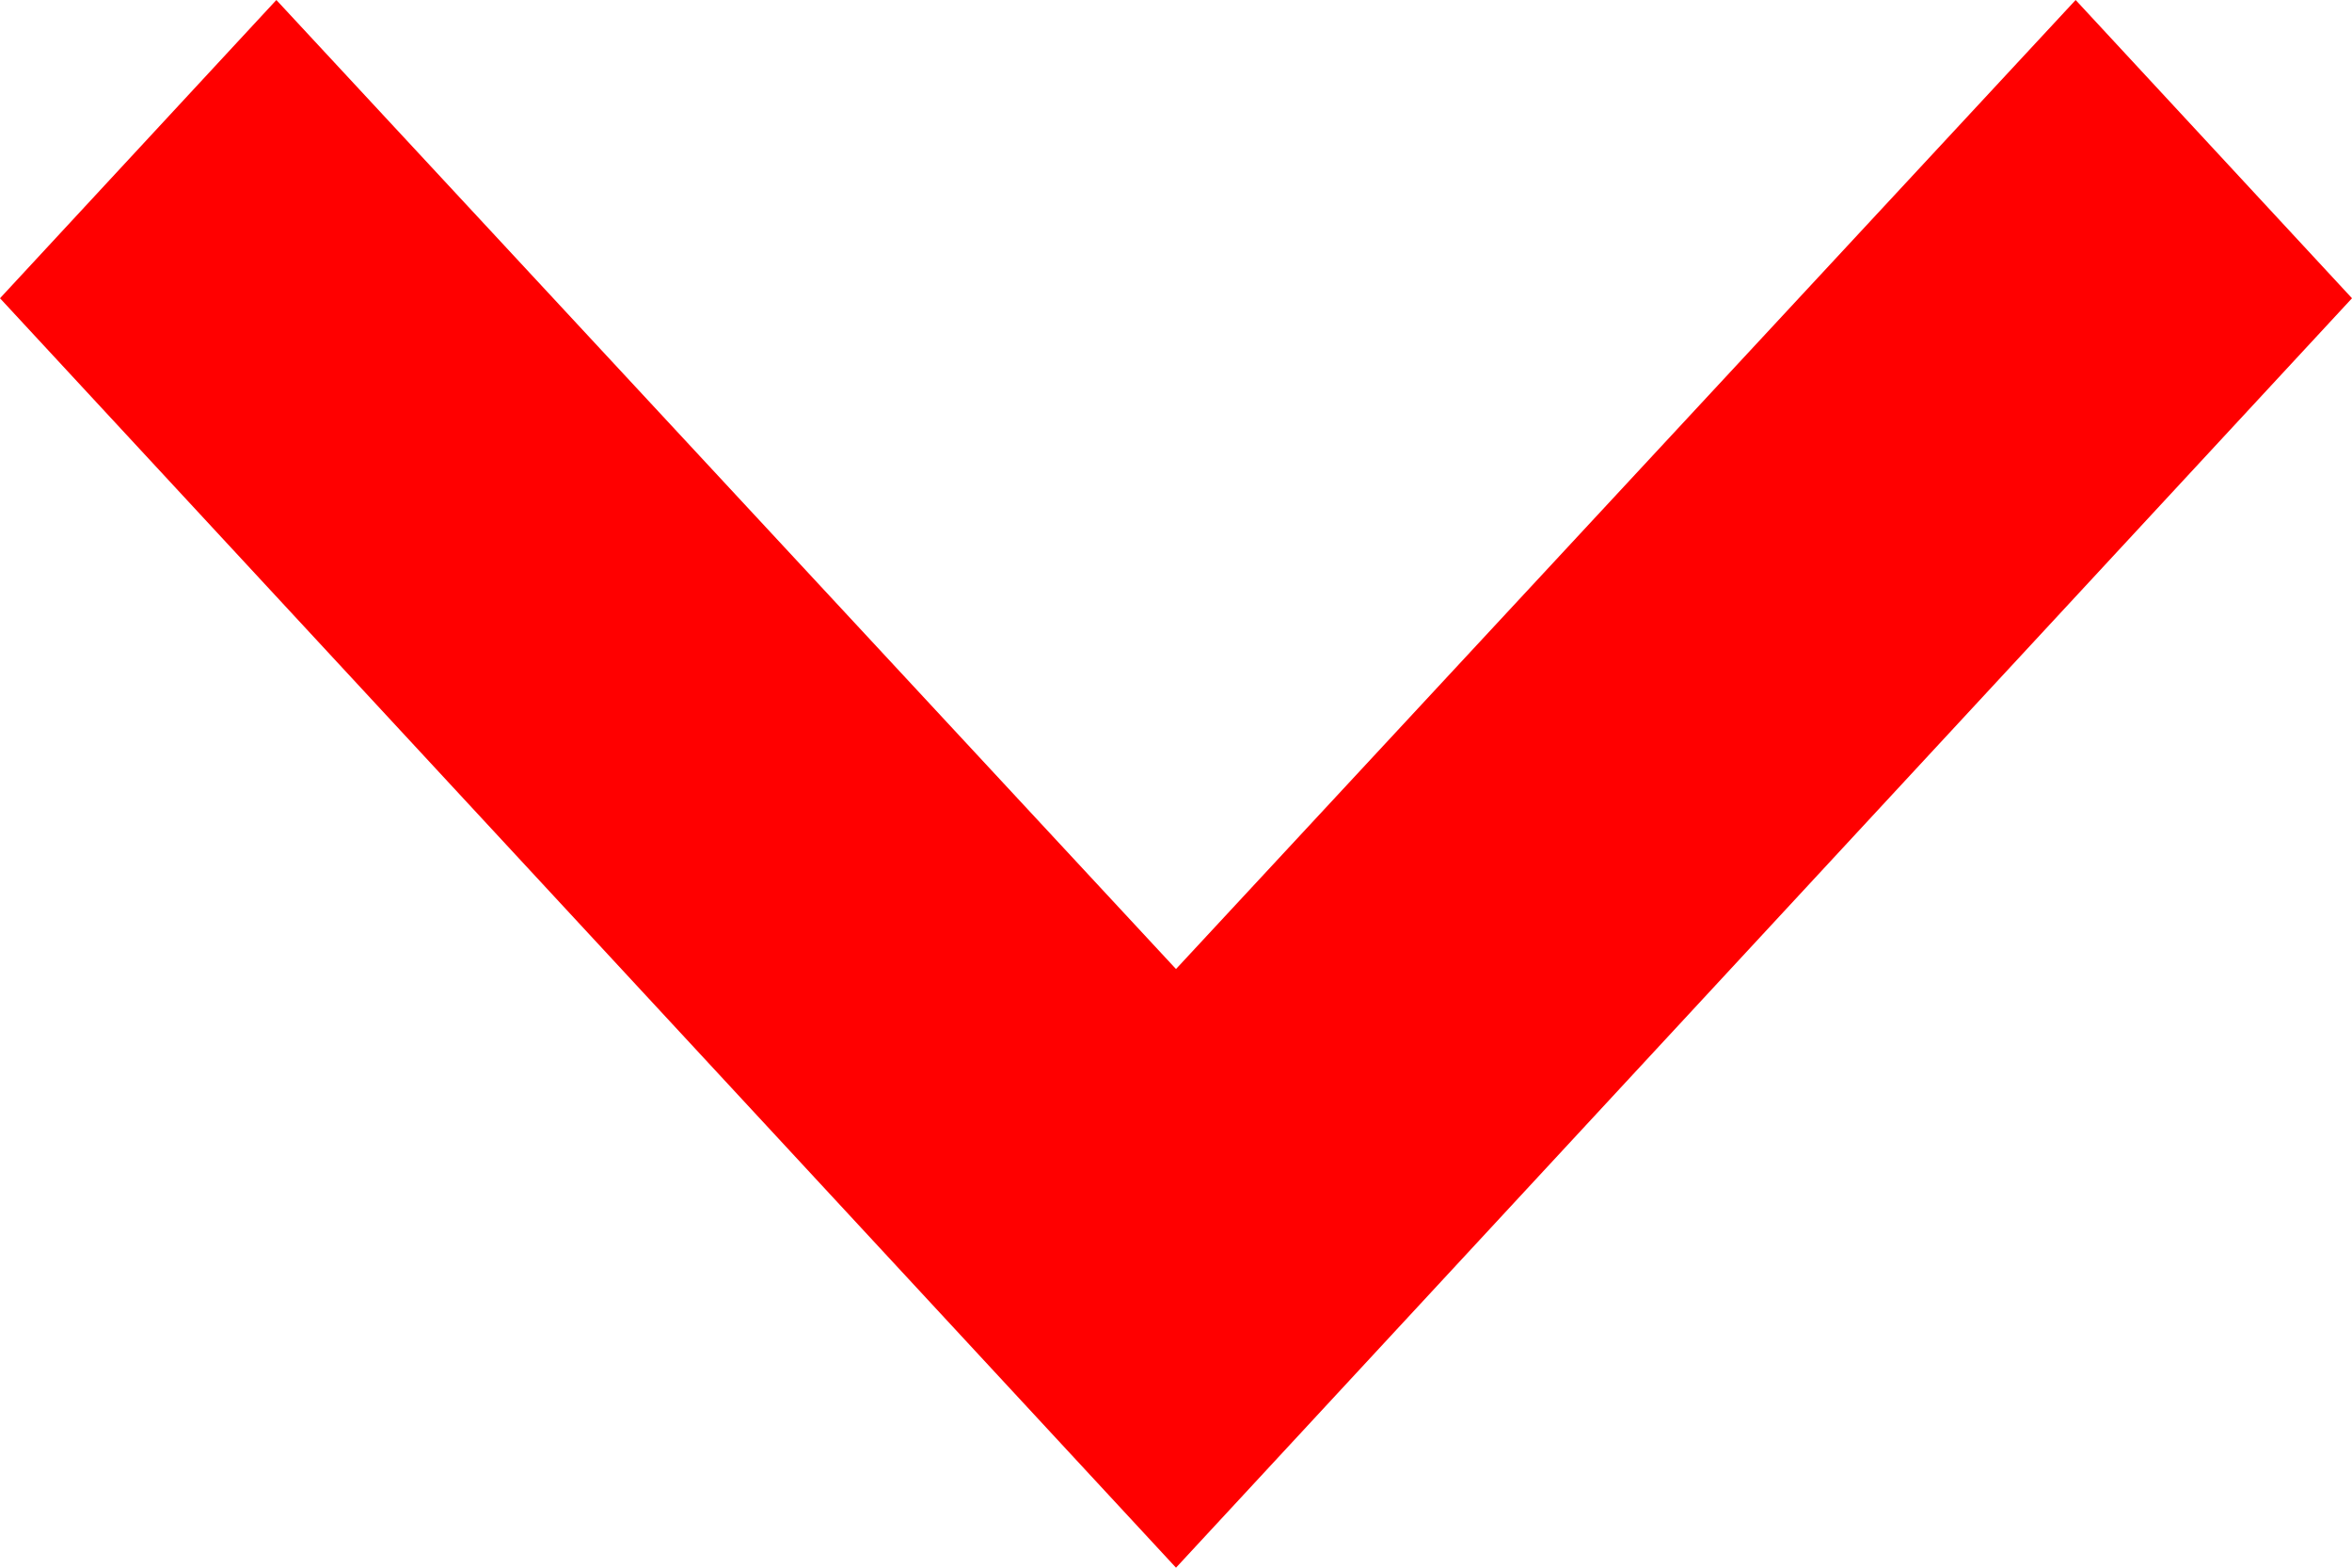
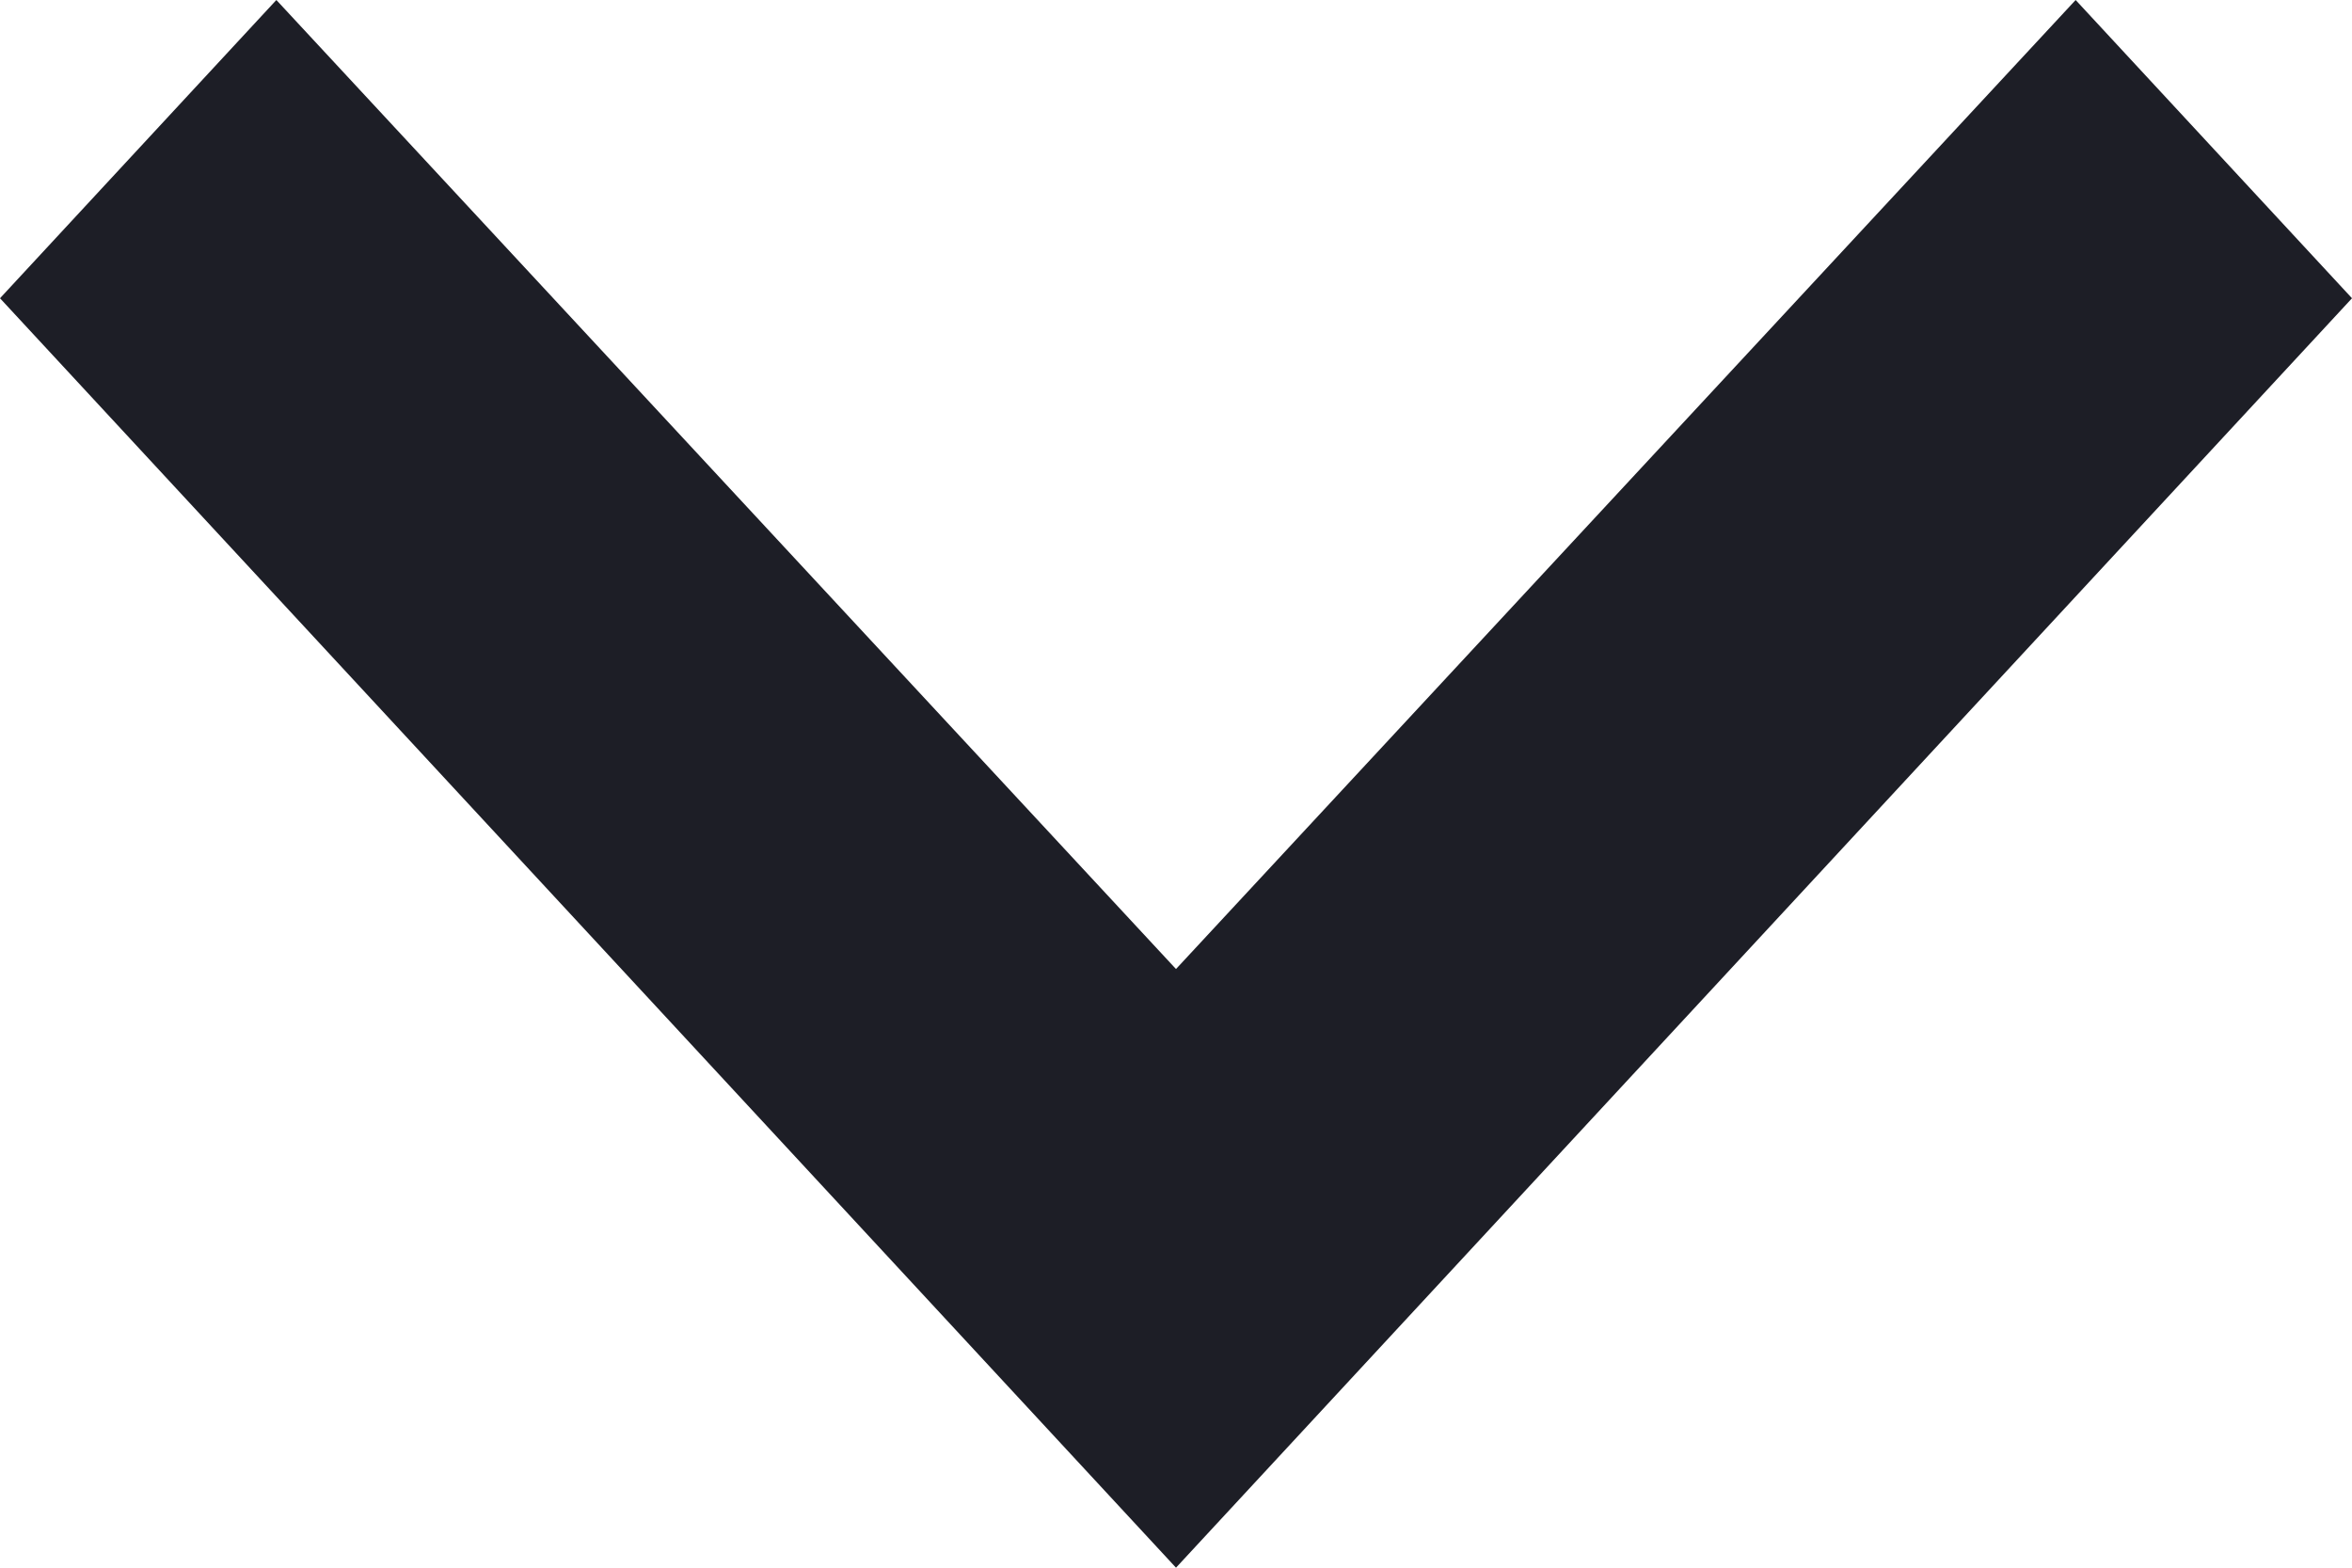
- <svg xmlns="http://www.w3.org/2000/svg" width="12" height="8" viewBox="0 0 12 8" fill="red">
+ <svg xmlns="http://www.w3.org/2000/svg" width="12" height="8" viewBox="0 0 12 8" fill="#1D1E26">
  <path fill-rule="evenodd" clip-rule="evenodd" d="M10.59 0L6 4.945L1.41 0L0 1.522L6 8L12 1.522L10.59 0Z" />
</svg>
